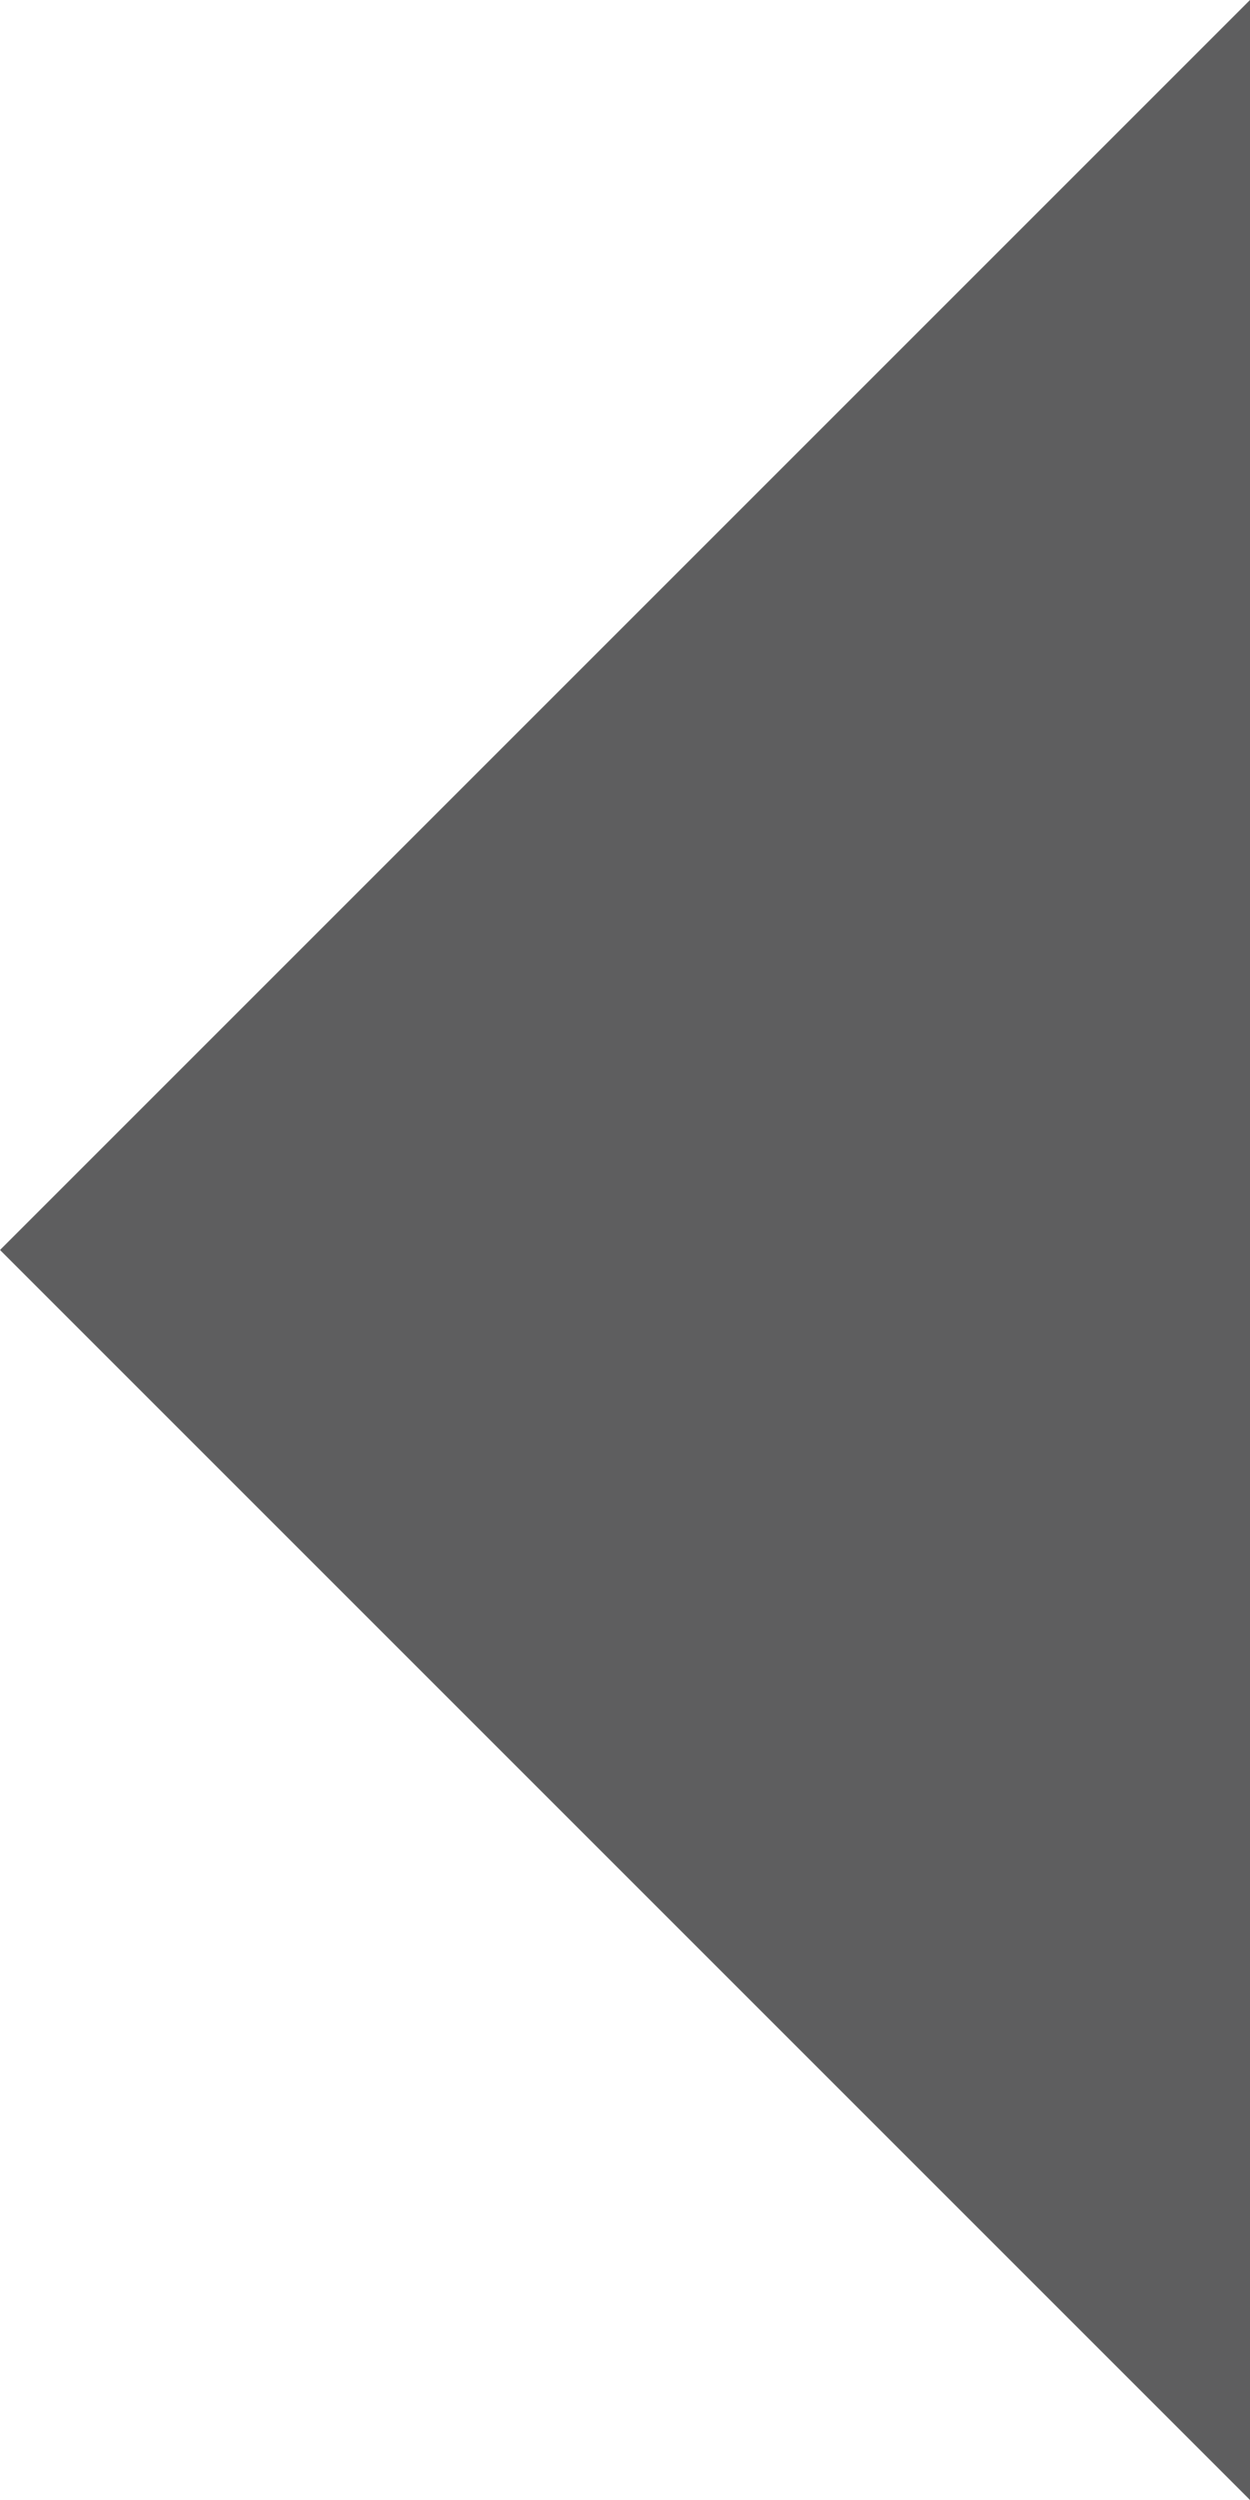
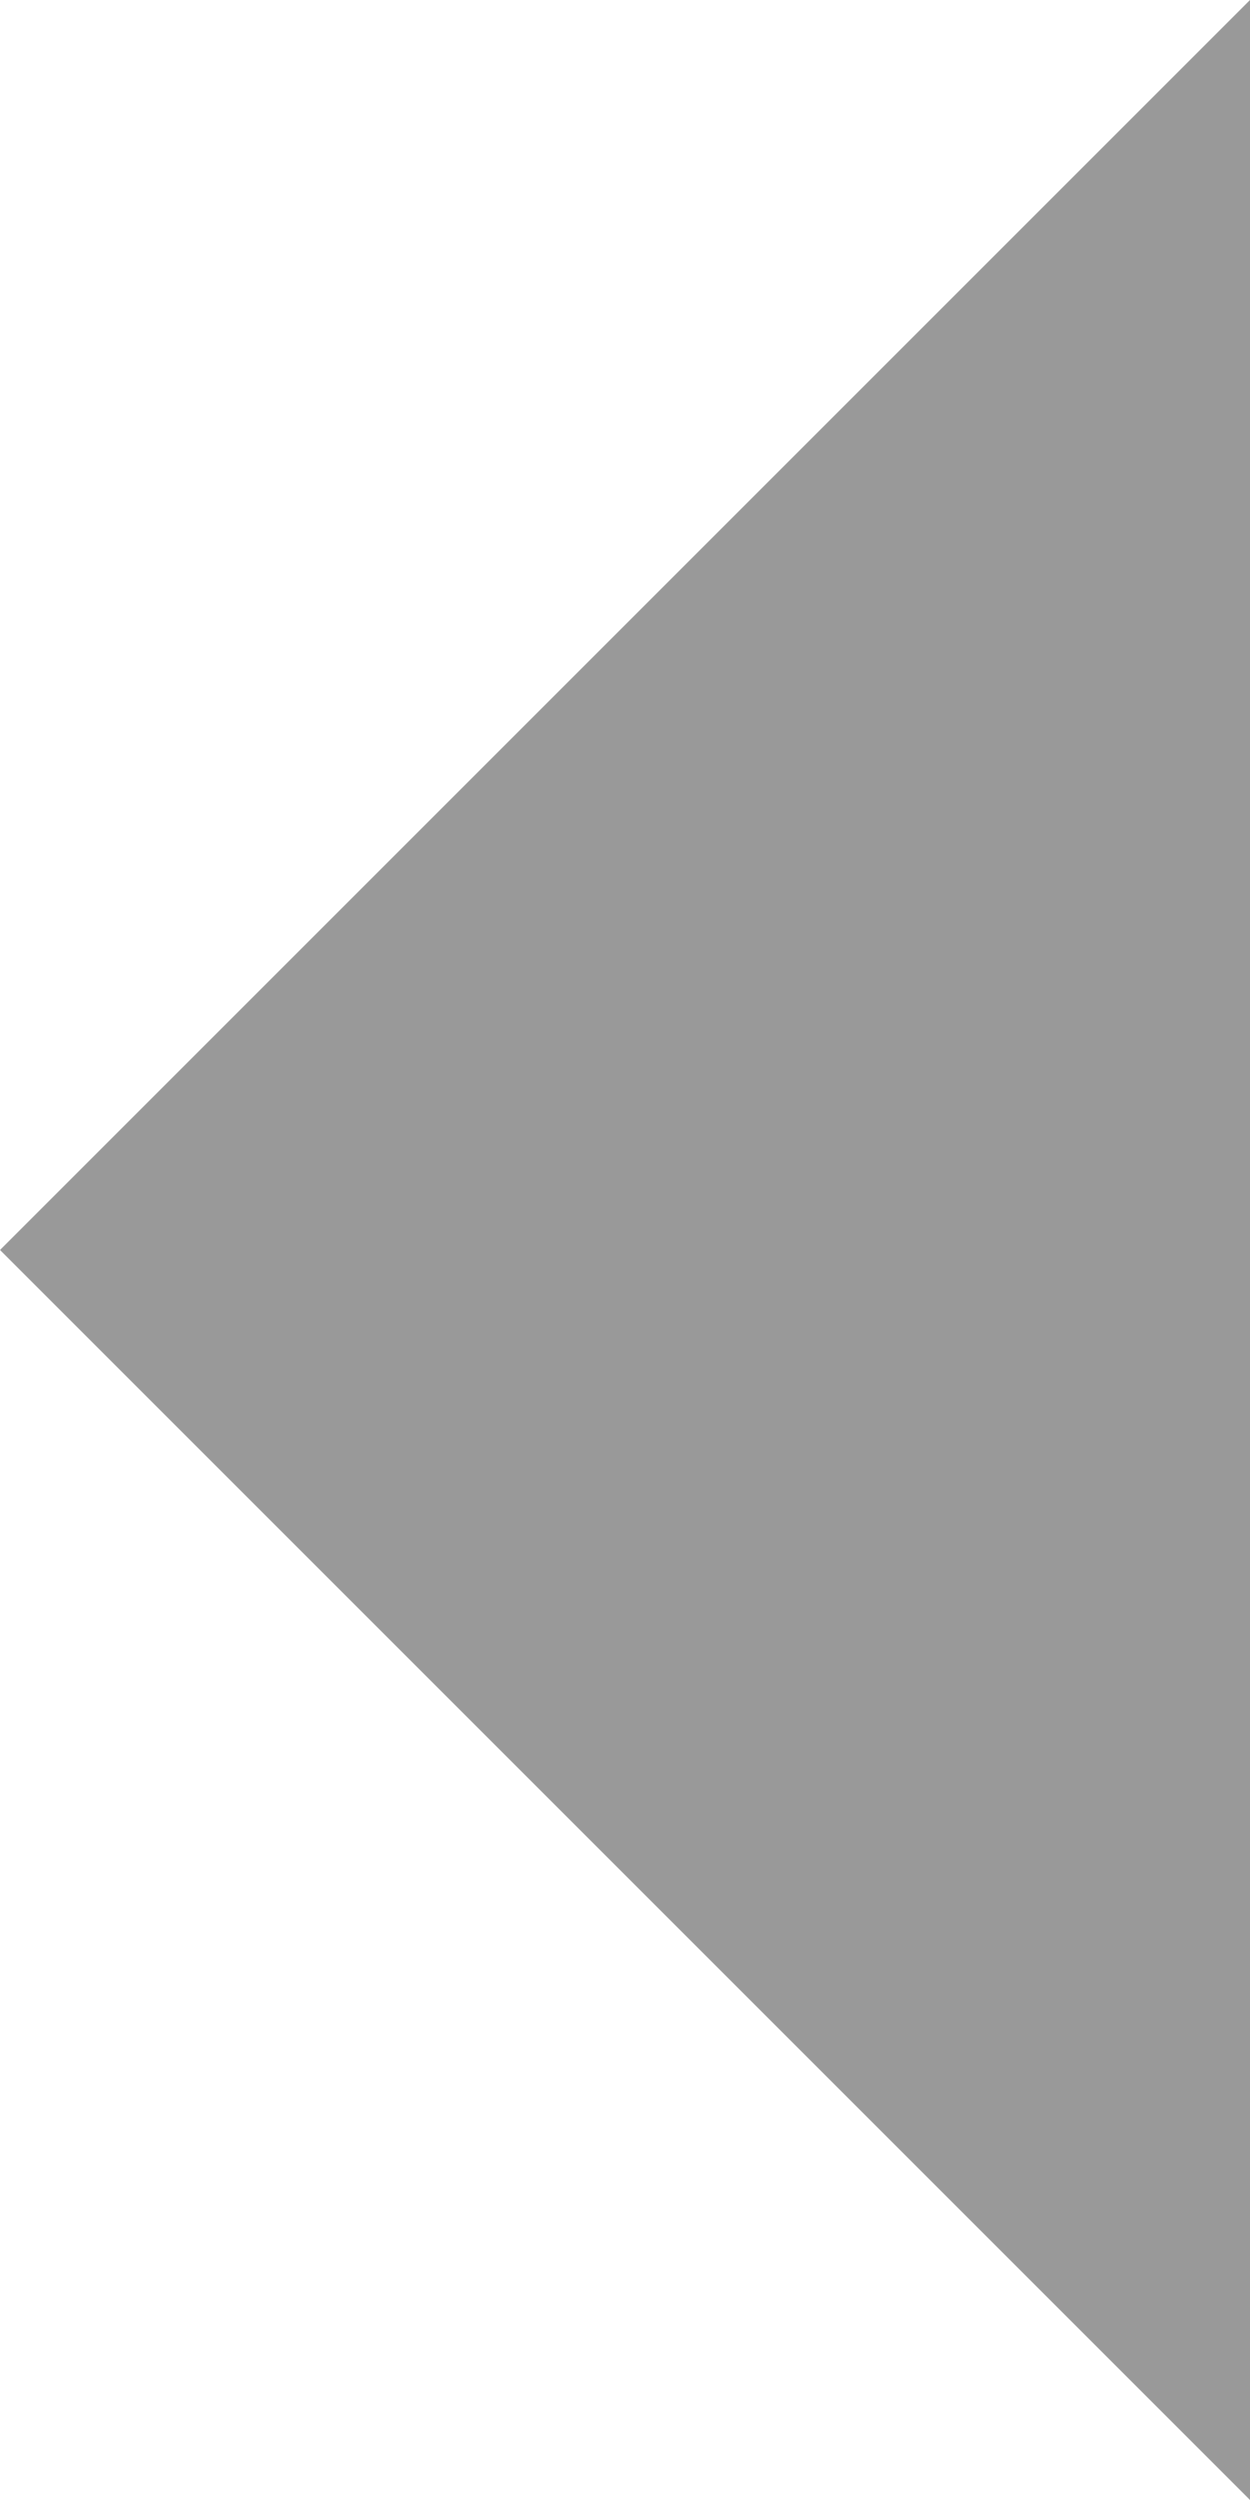
<svg xmlns="http://www.w3.org/2000/svg" height="100%" width="100%" version="1.1" viewBox="0 0 36 72">
  <g transform="matrix(-1,0,0,1,232.2857,-493.505)">
-     <polygon points="0,0,0,72,36,36" fill="#5e5e5f" transform="translate(196.2857,493.505)" />
+     <polygon points="0,0,0,72,36,36" fill="#999" transform="translate(196.2857,493.505)" />
  </g>
</svg>
